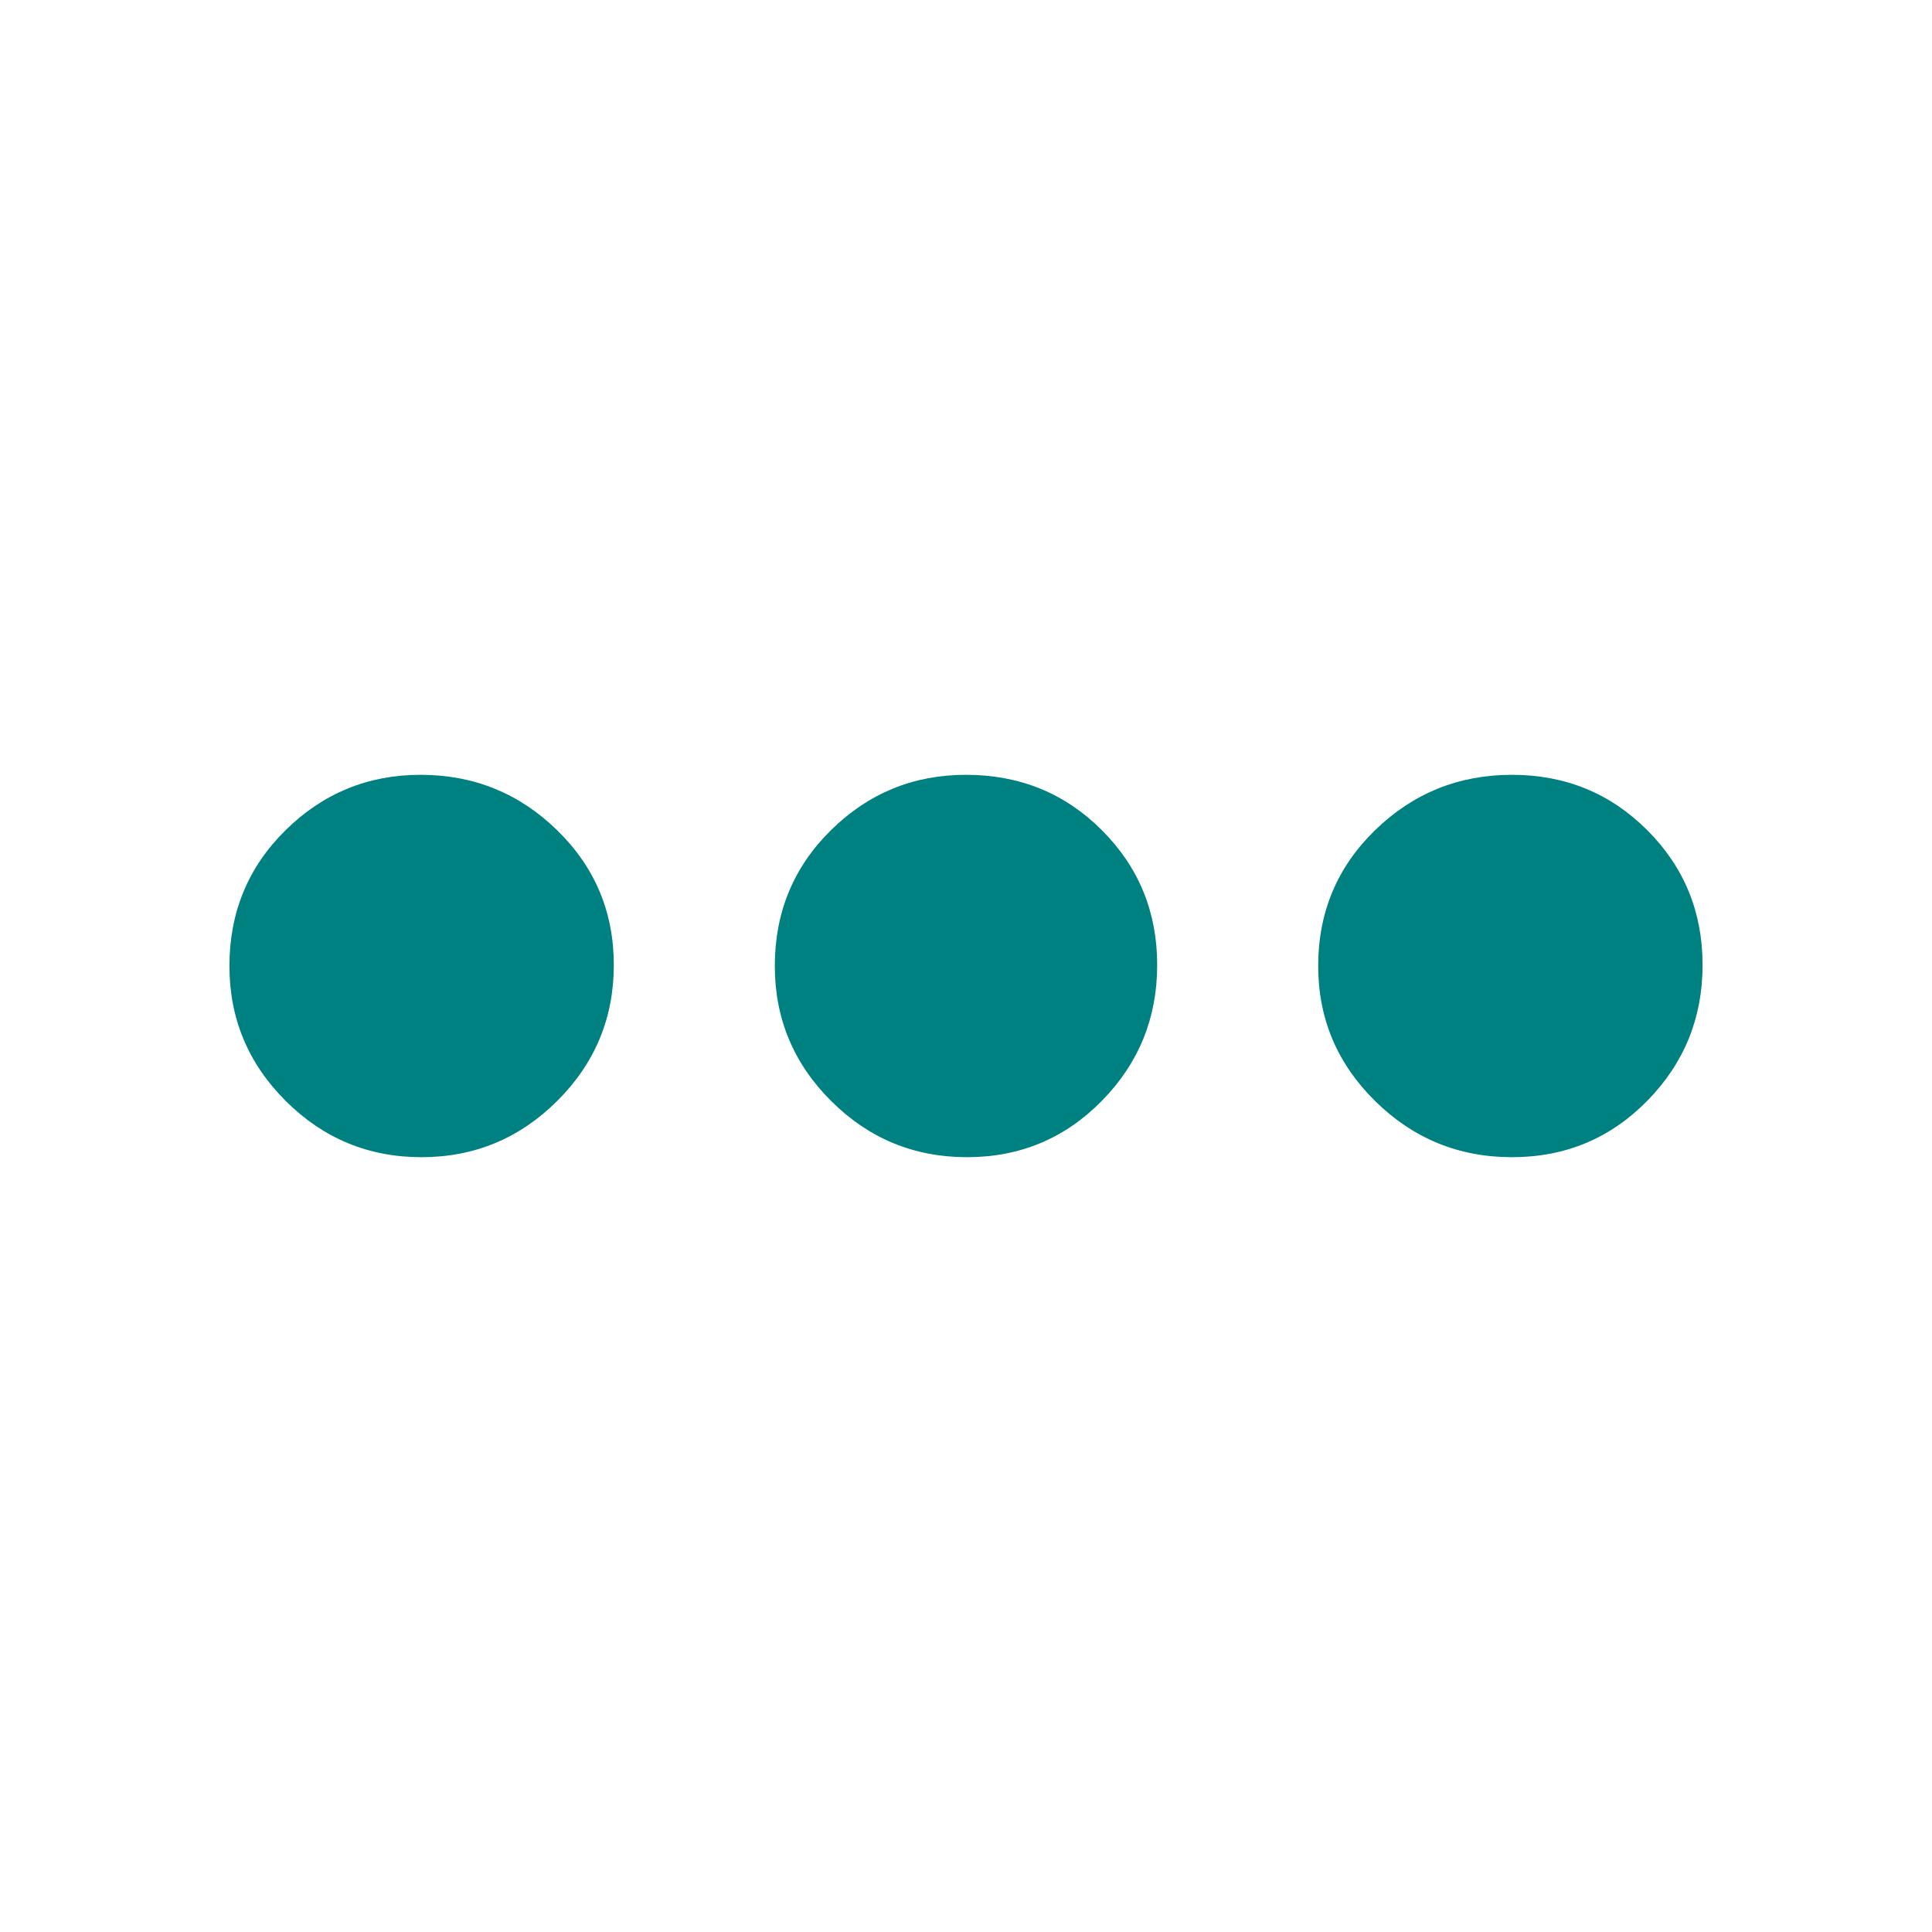
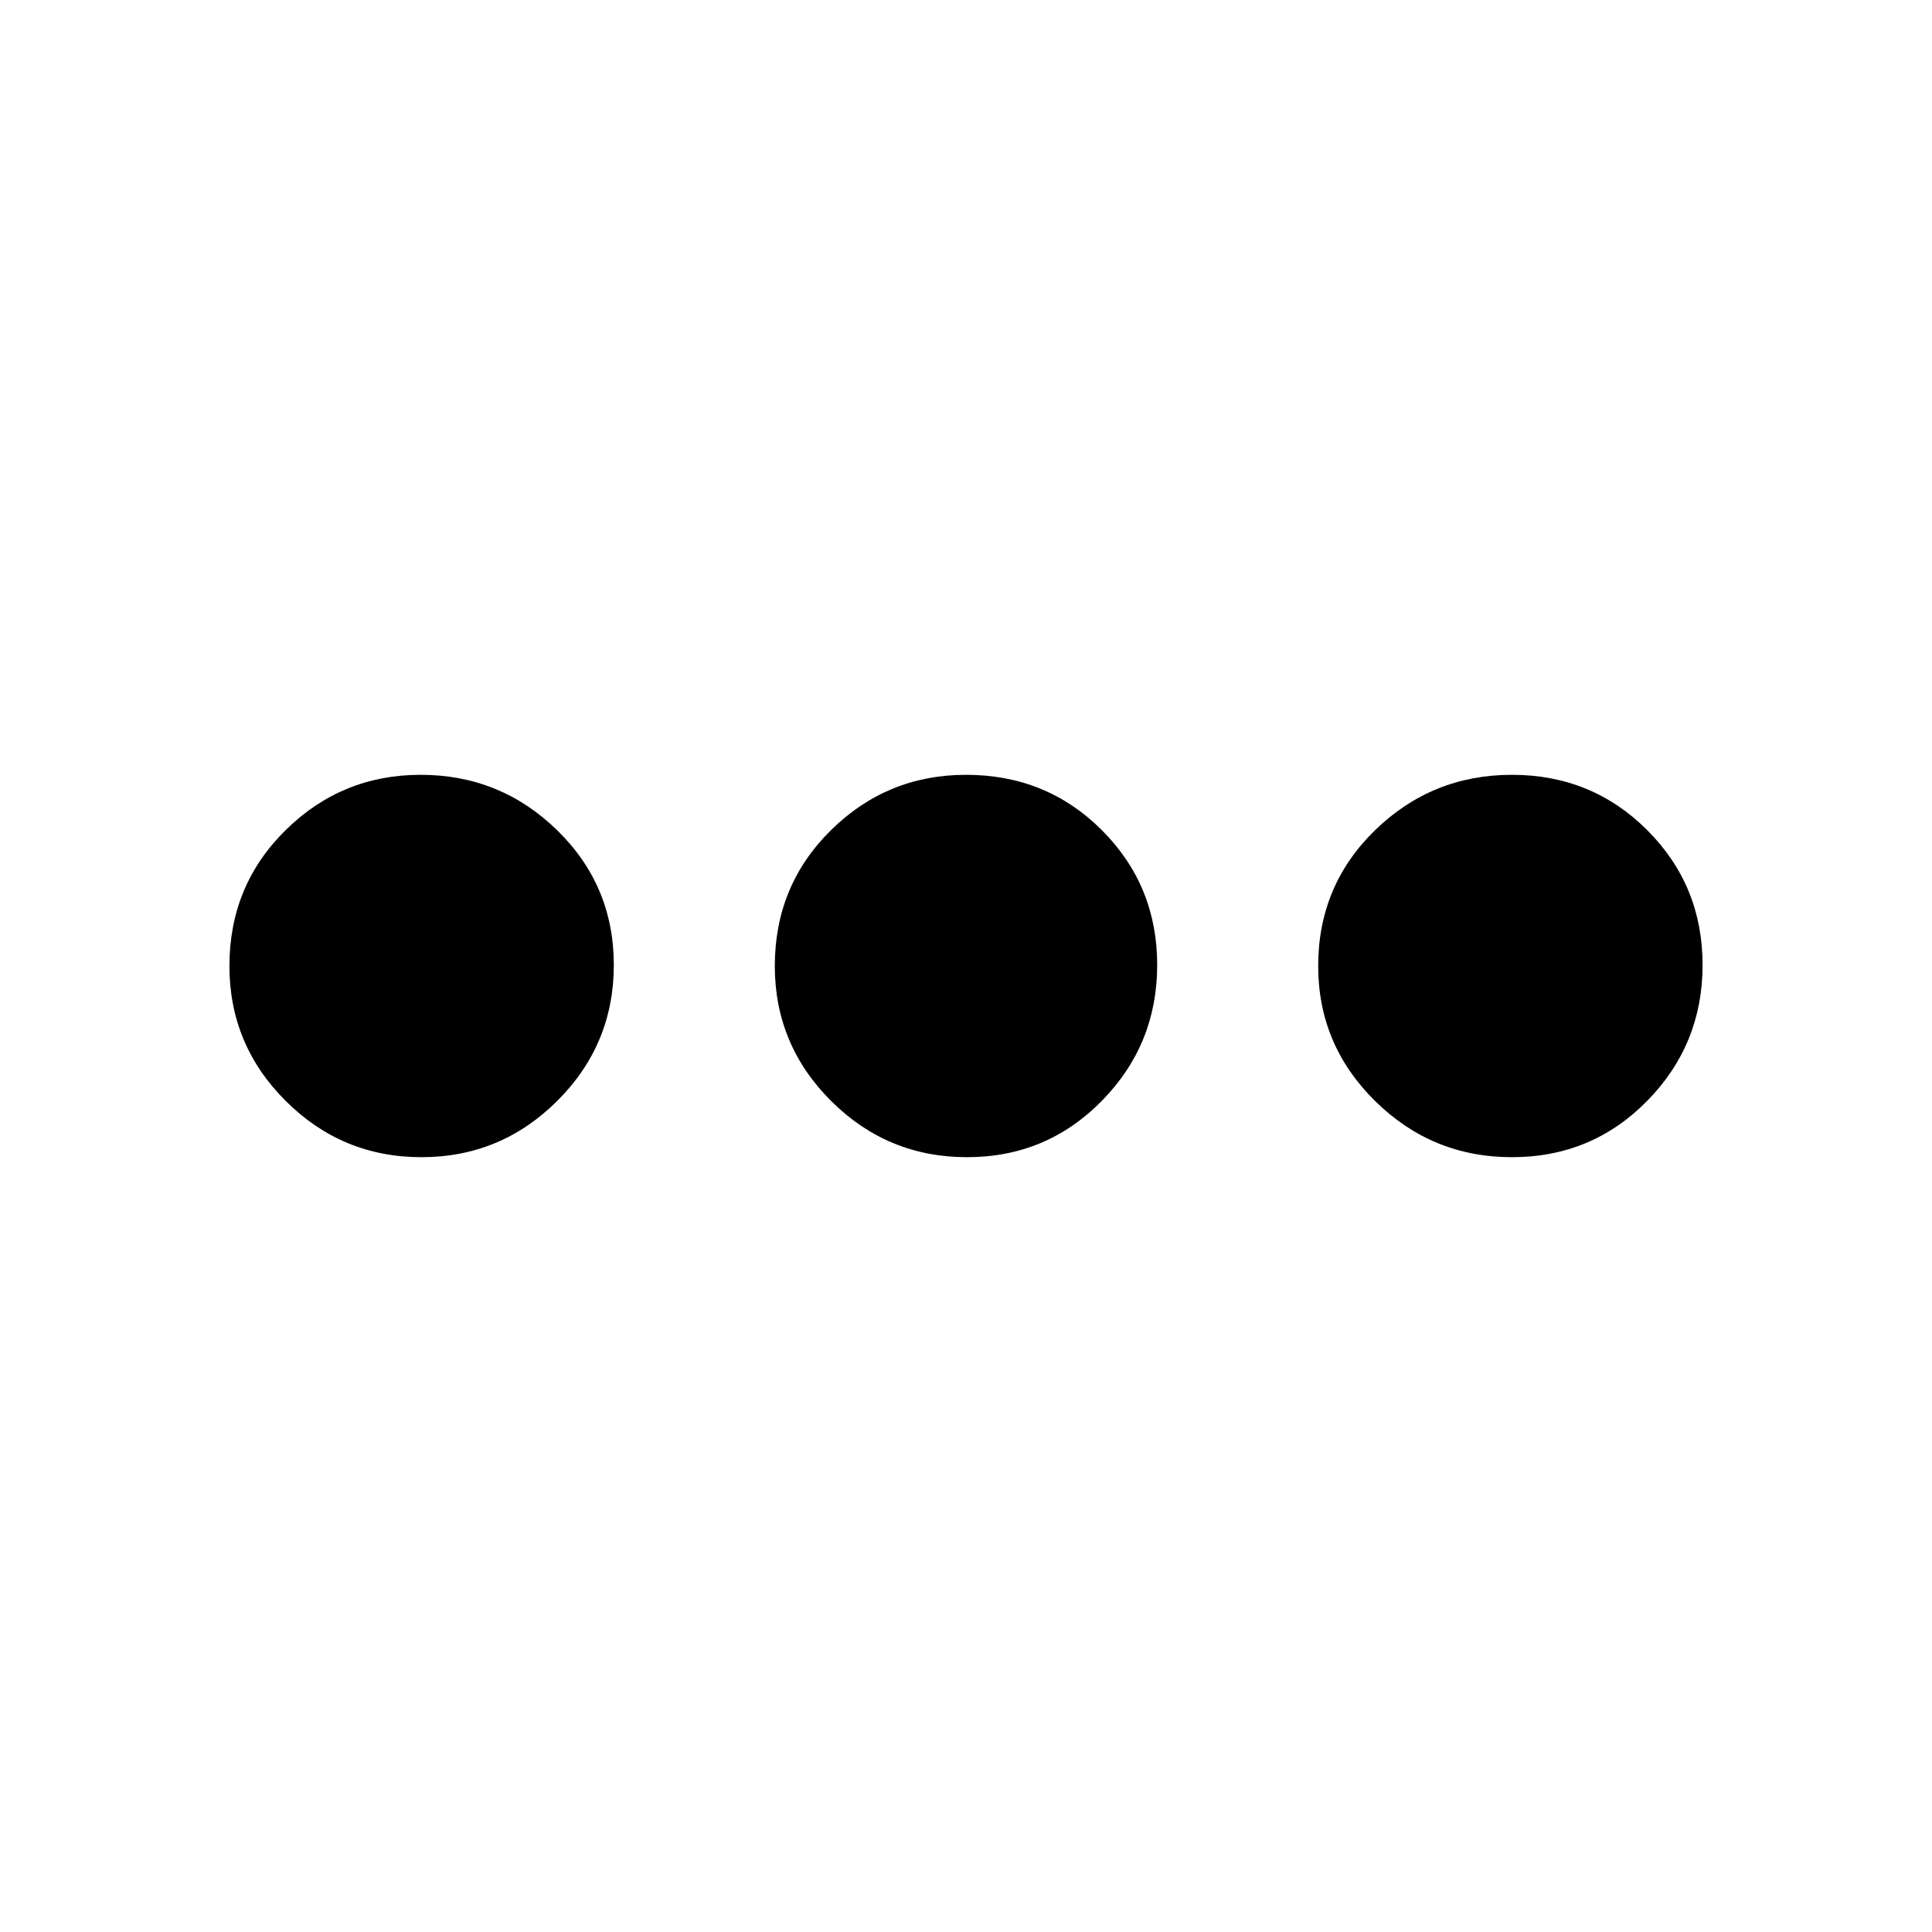
- <svg xmlns="http://www.w3.org/2000/svg" height="24px" viewBox="0 -960 960 960" width="24px" fill="#008181">
+ <svg xmlns="http://www.w3.org/2000/svg" height="24px" viewBox="0 -960 960 960" width="24px" class="branded-icon">
  <path d="M209.42-385Q170-385 142-412.91q-28-27.9-28-67.09 0-40 27.91-67.5Q169.81-575 209-575q39.6 0 67.8 27.5 28.2 27.5 28.2 67T276.92-413q-28.07 28-67.5 28Zm271.08 0q-39.5 0-67.5-27.91-28-27.9-28-67.09 0-40 27.91-67.5Q440.81-575 480-575q40 0 67.5 27.5t27.5 67q0 39.5-27.5 67.5t-67 28Zm270.78 0q-39.71 0-68-27.91Q655-440.81 655-480q0-40 28.28-67.5 28.29-27.5 68-27.5 39.72 0 67.22 27.5t27.5 67q0 39.5-27.5 67.5t-67.22 28Z" />
</svg>
